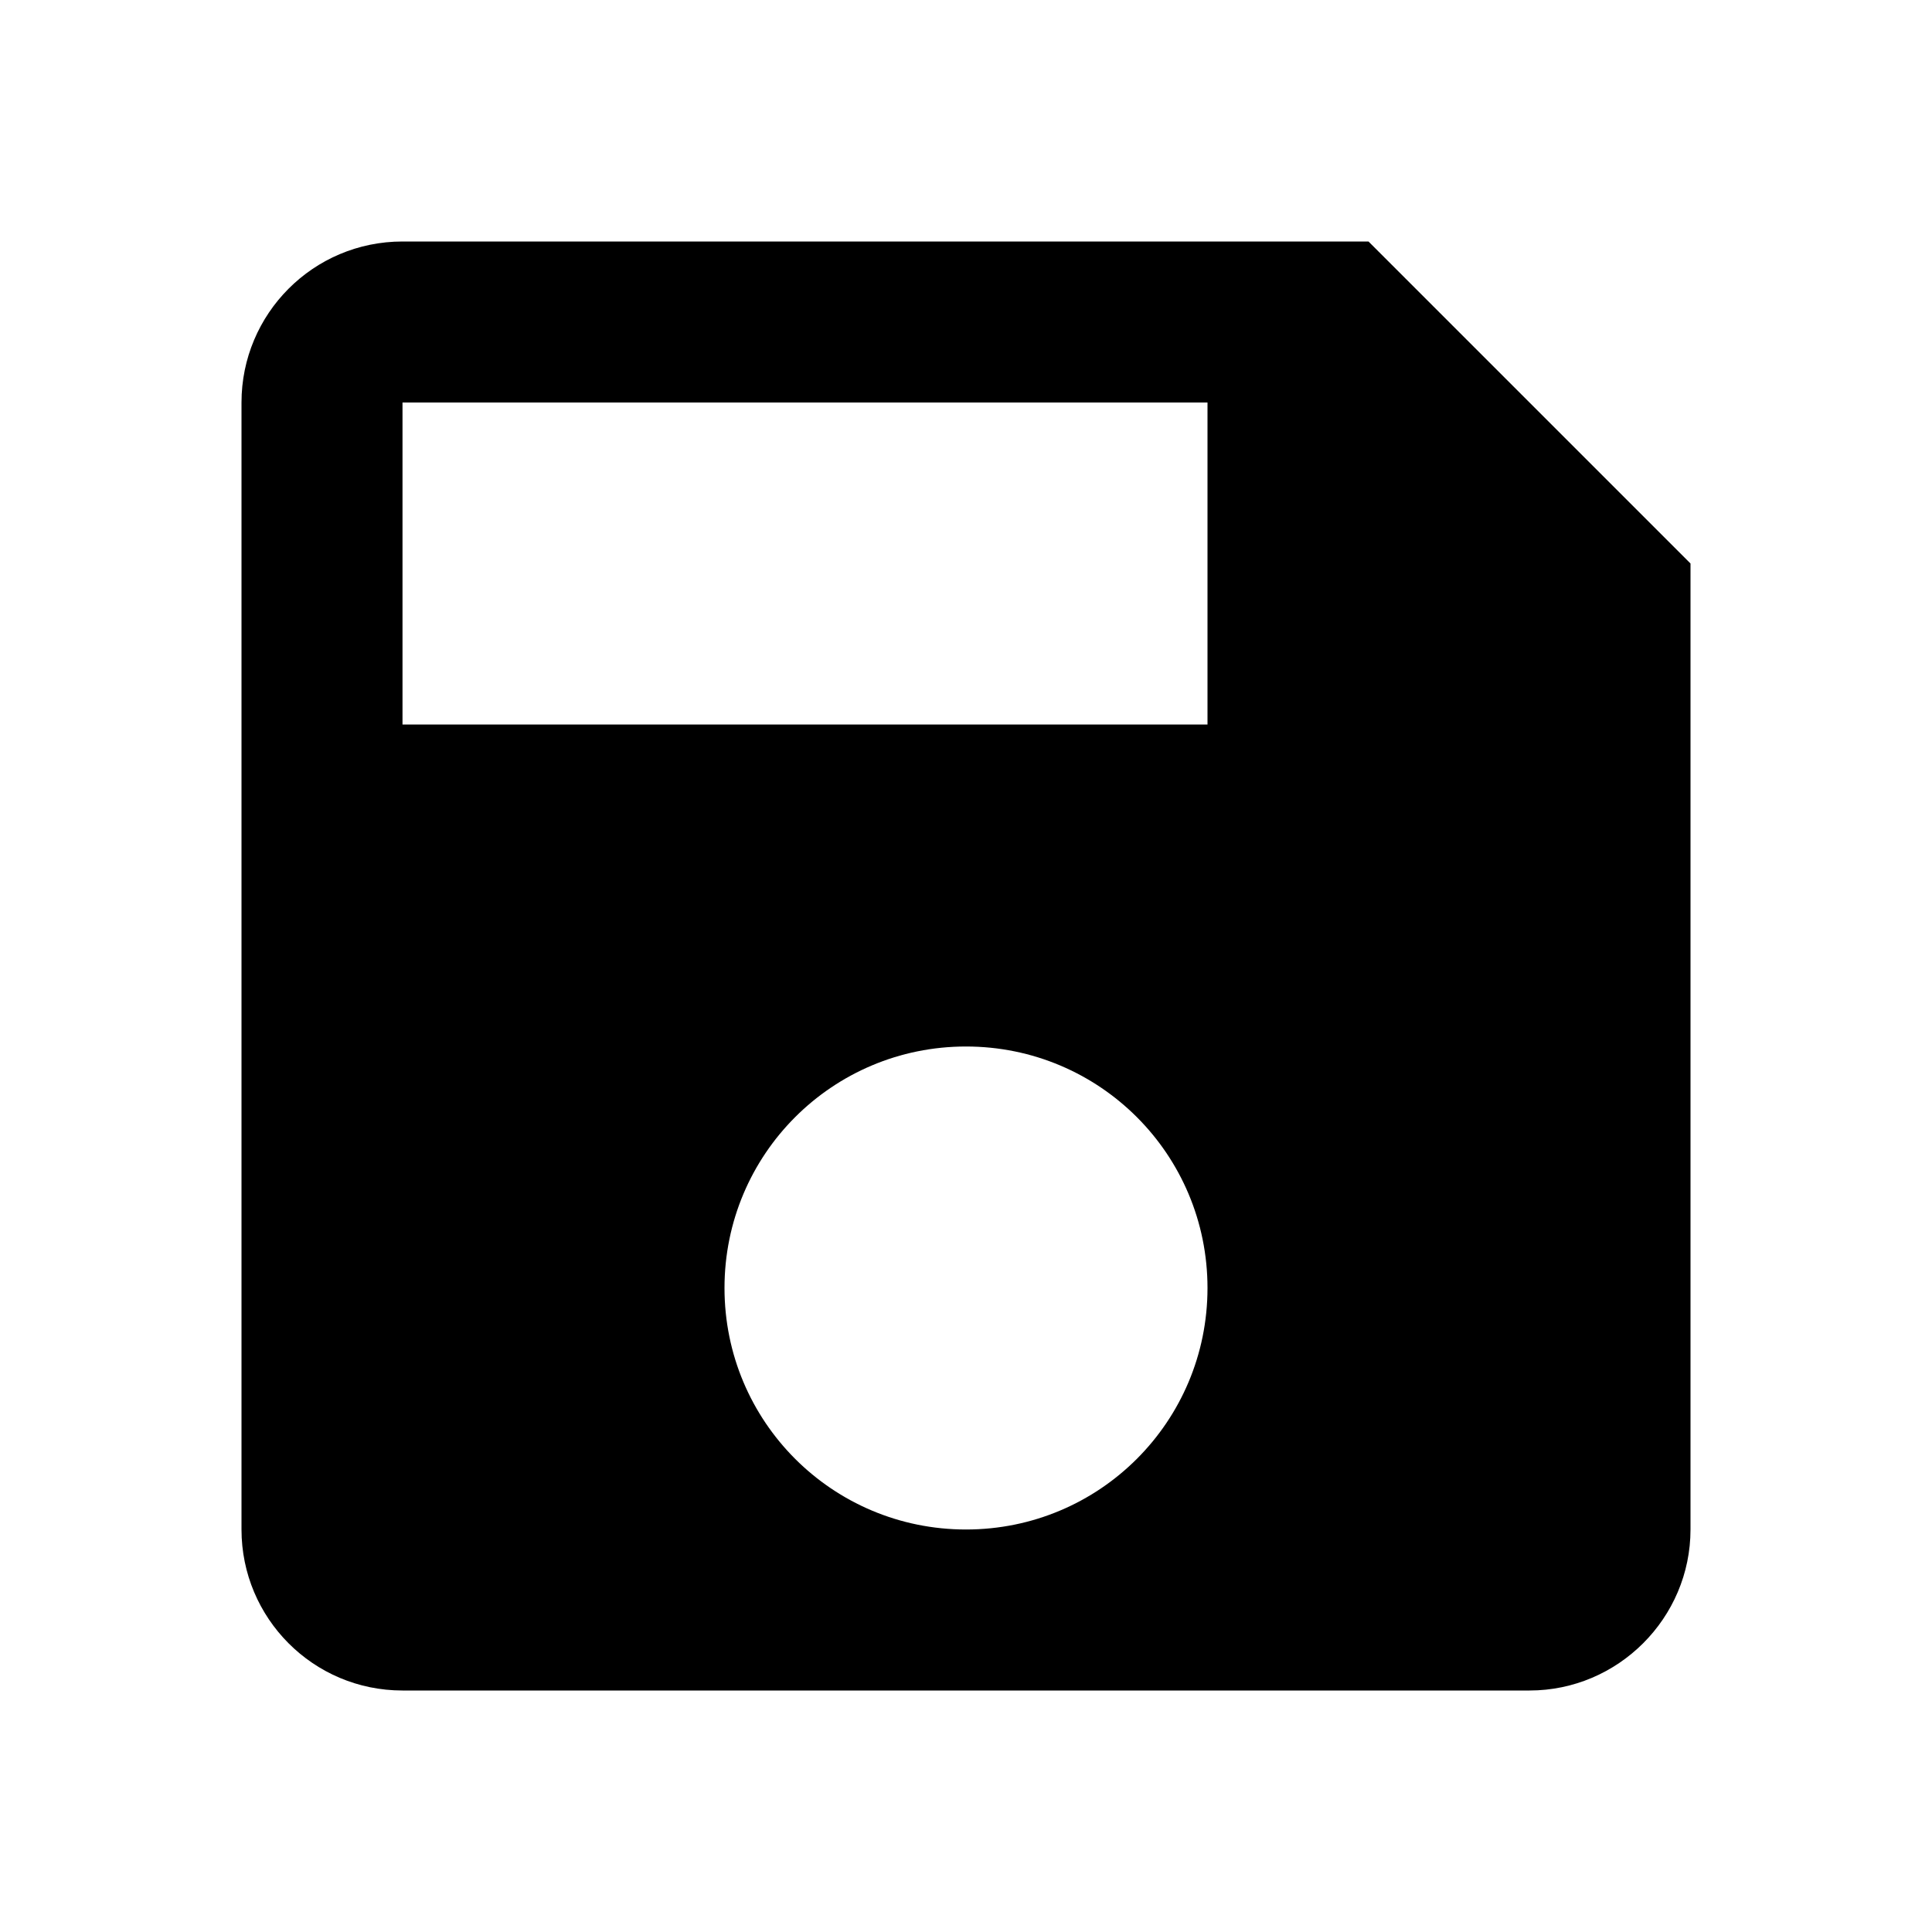
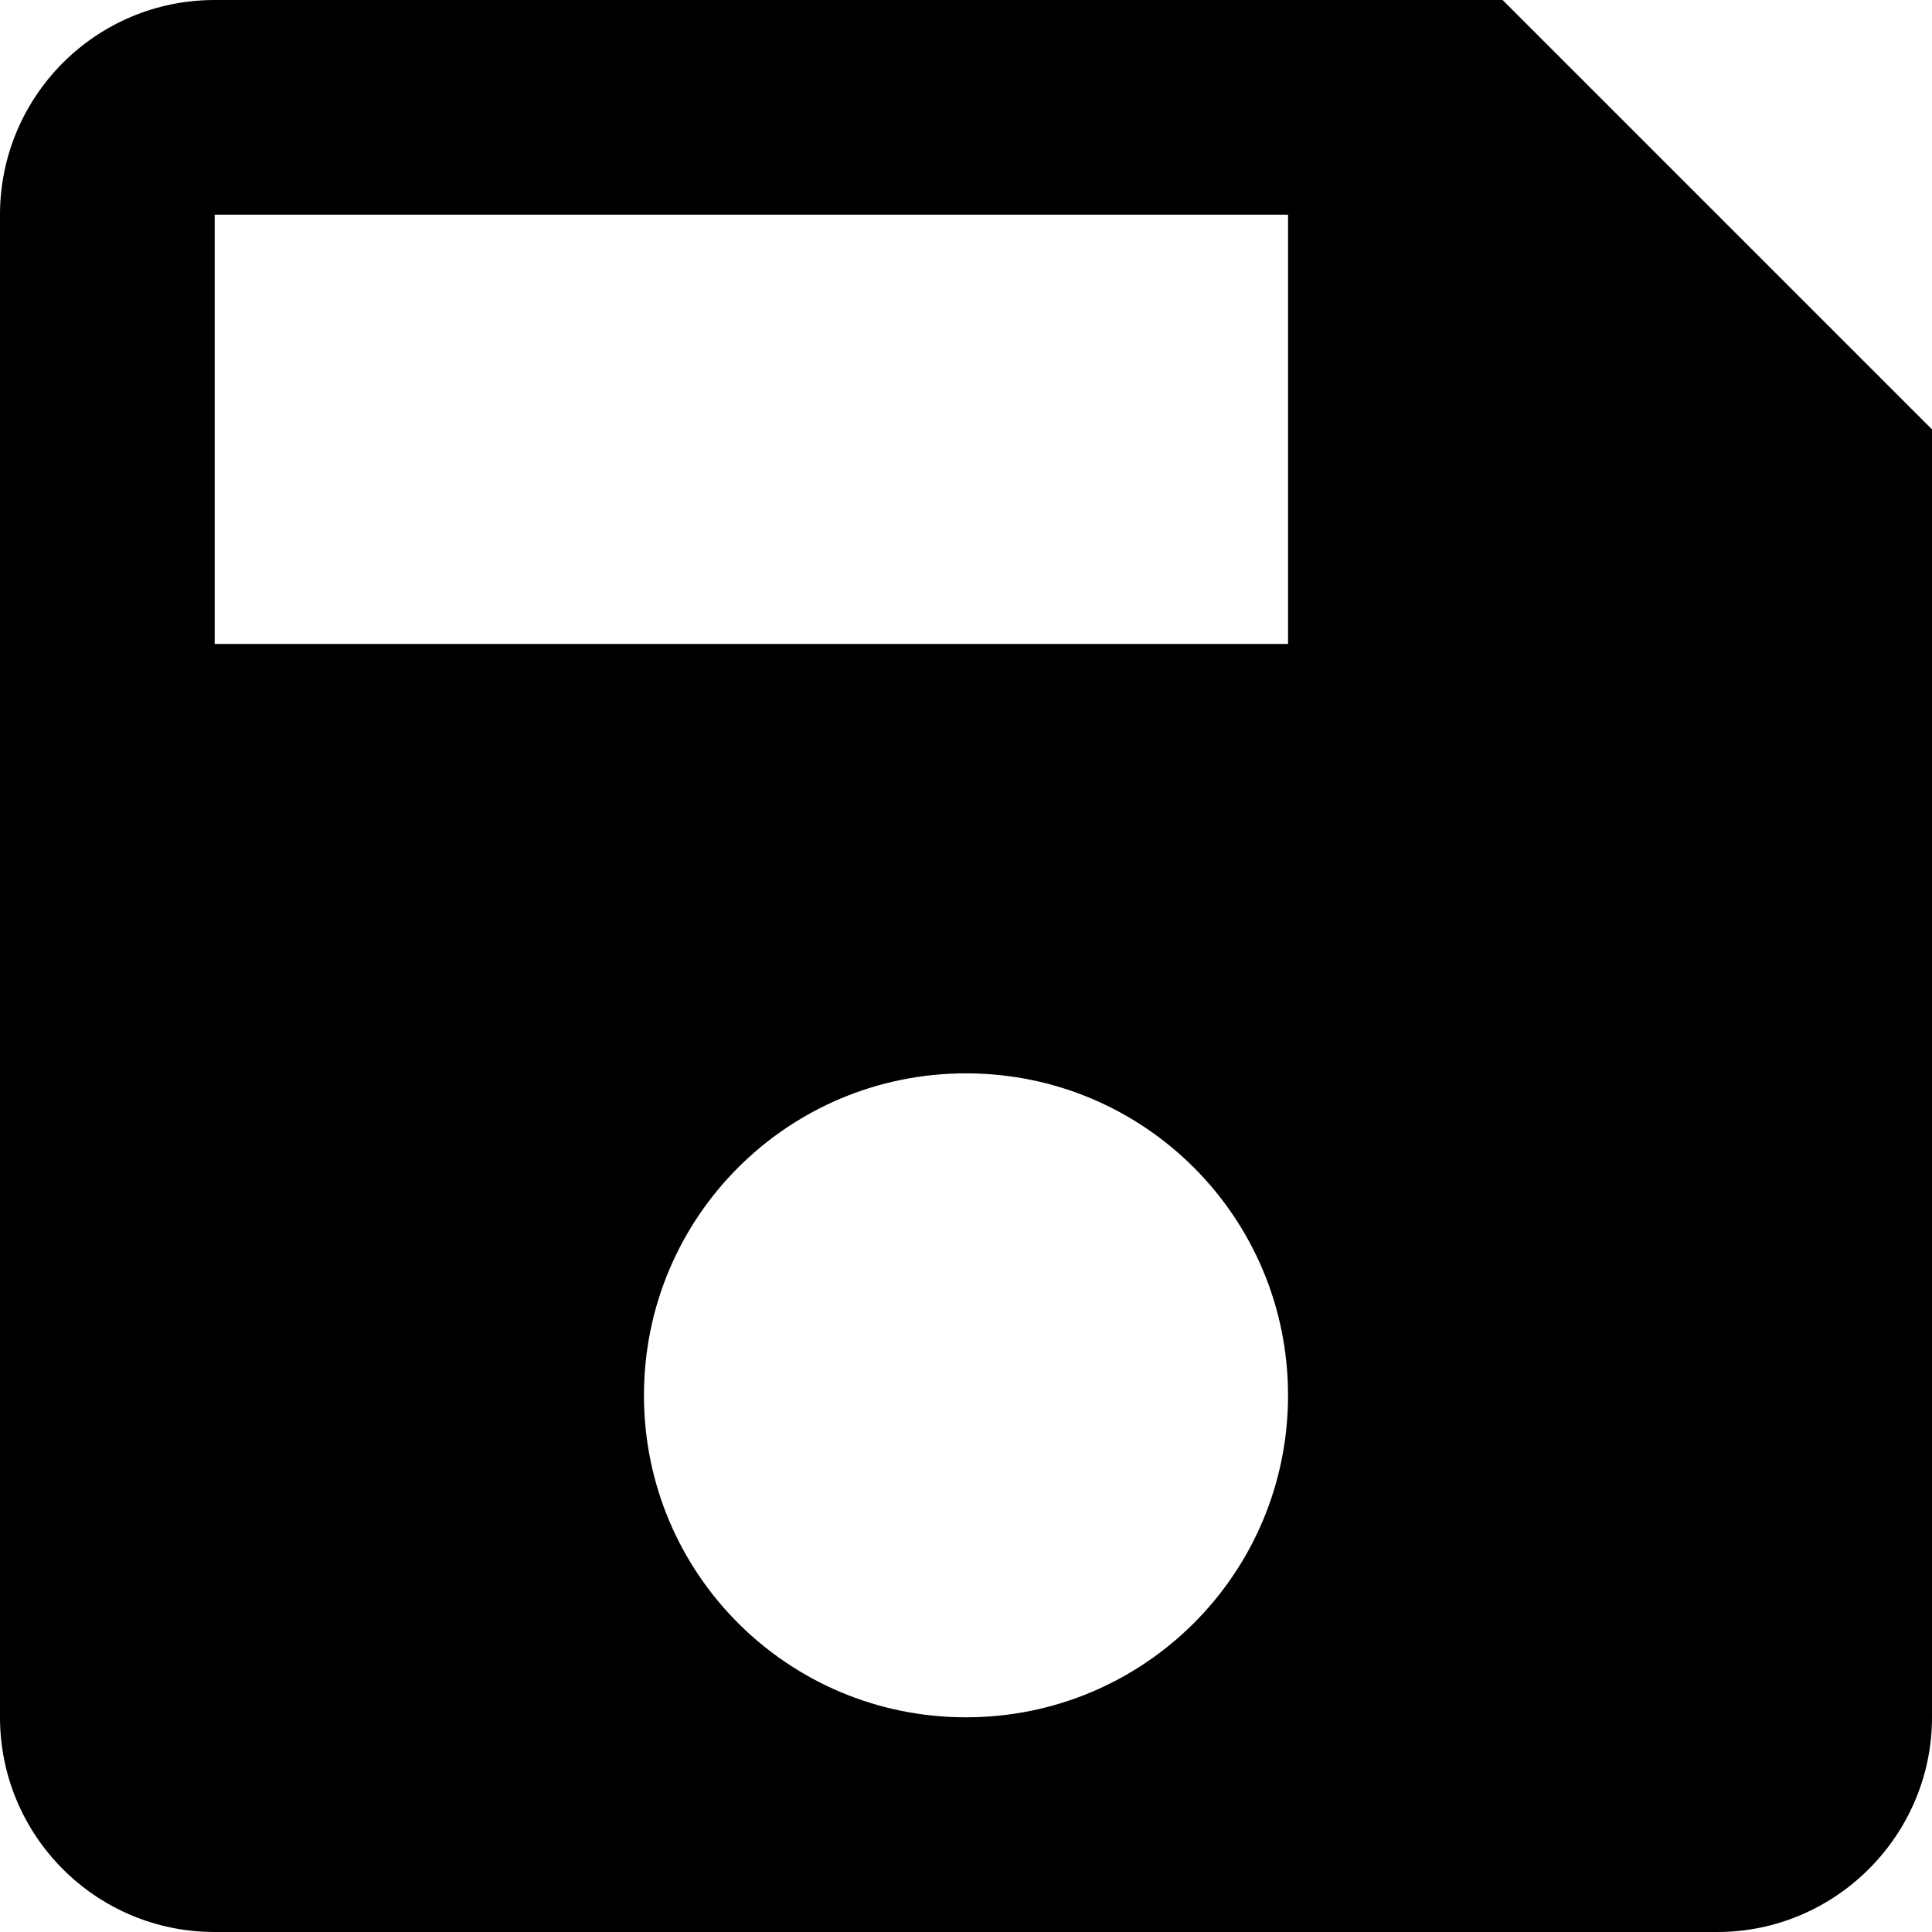
- <svg xmlns="http://www.w3.org/2000/svg" width="24" height="24" viewBox="0 0 24 24">
-   <path d="M0 0h24v24H0z" fill="none" />
-   <path d="M17 3H5c-1.11 0-2 .9-2 2v14c0 1.1.89 2 2 2h14c1.1 0 2-.9 2-2V7l-4-4zm-5 16c-1.66 0-3-1.34-3-3s1.34-3 3-3 3 1.34 3 3-1.34 3-3 3zm3-10H5V5h10v4z" />
+ <svg xmlns="http://www.w3.org/2000/svg" style="isolation:isolate" viewBox="0 0 16 16" width="16" height="16">
+   <path d=" M 12.444 0 L 1.778 0 C 0.791 0 0 0.8 0 1.778 L 0 14.222 C 0 15.2 0.791 16 1.778 16 L 14.222 16 C 15.2 16 16 15.2 16 14.222 L 16 3.556 L 12.444 0 Z  M 8 14.222 C 6.524 14.222 5.333 13.031 5.333 11.556 C 5.333 10.08 6.524 8.889 8 8.889 C 9.476 8.889 10.667 10.08 10.667 11.556 C 10.667 13.031 9.476 14.222 8 14.222 Z  M 10.667 5.333 L 1.778 5.333 L 1.778 1.778 L 10.667 1.778 L 10.667 5.333 Z " fill="rgb(0,0,0)" />
</svg>
